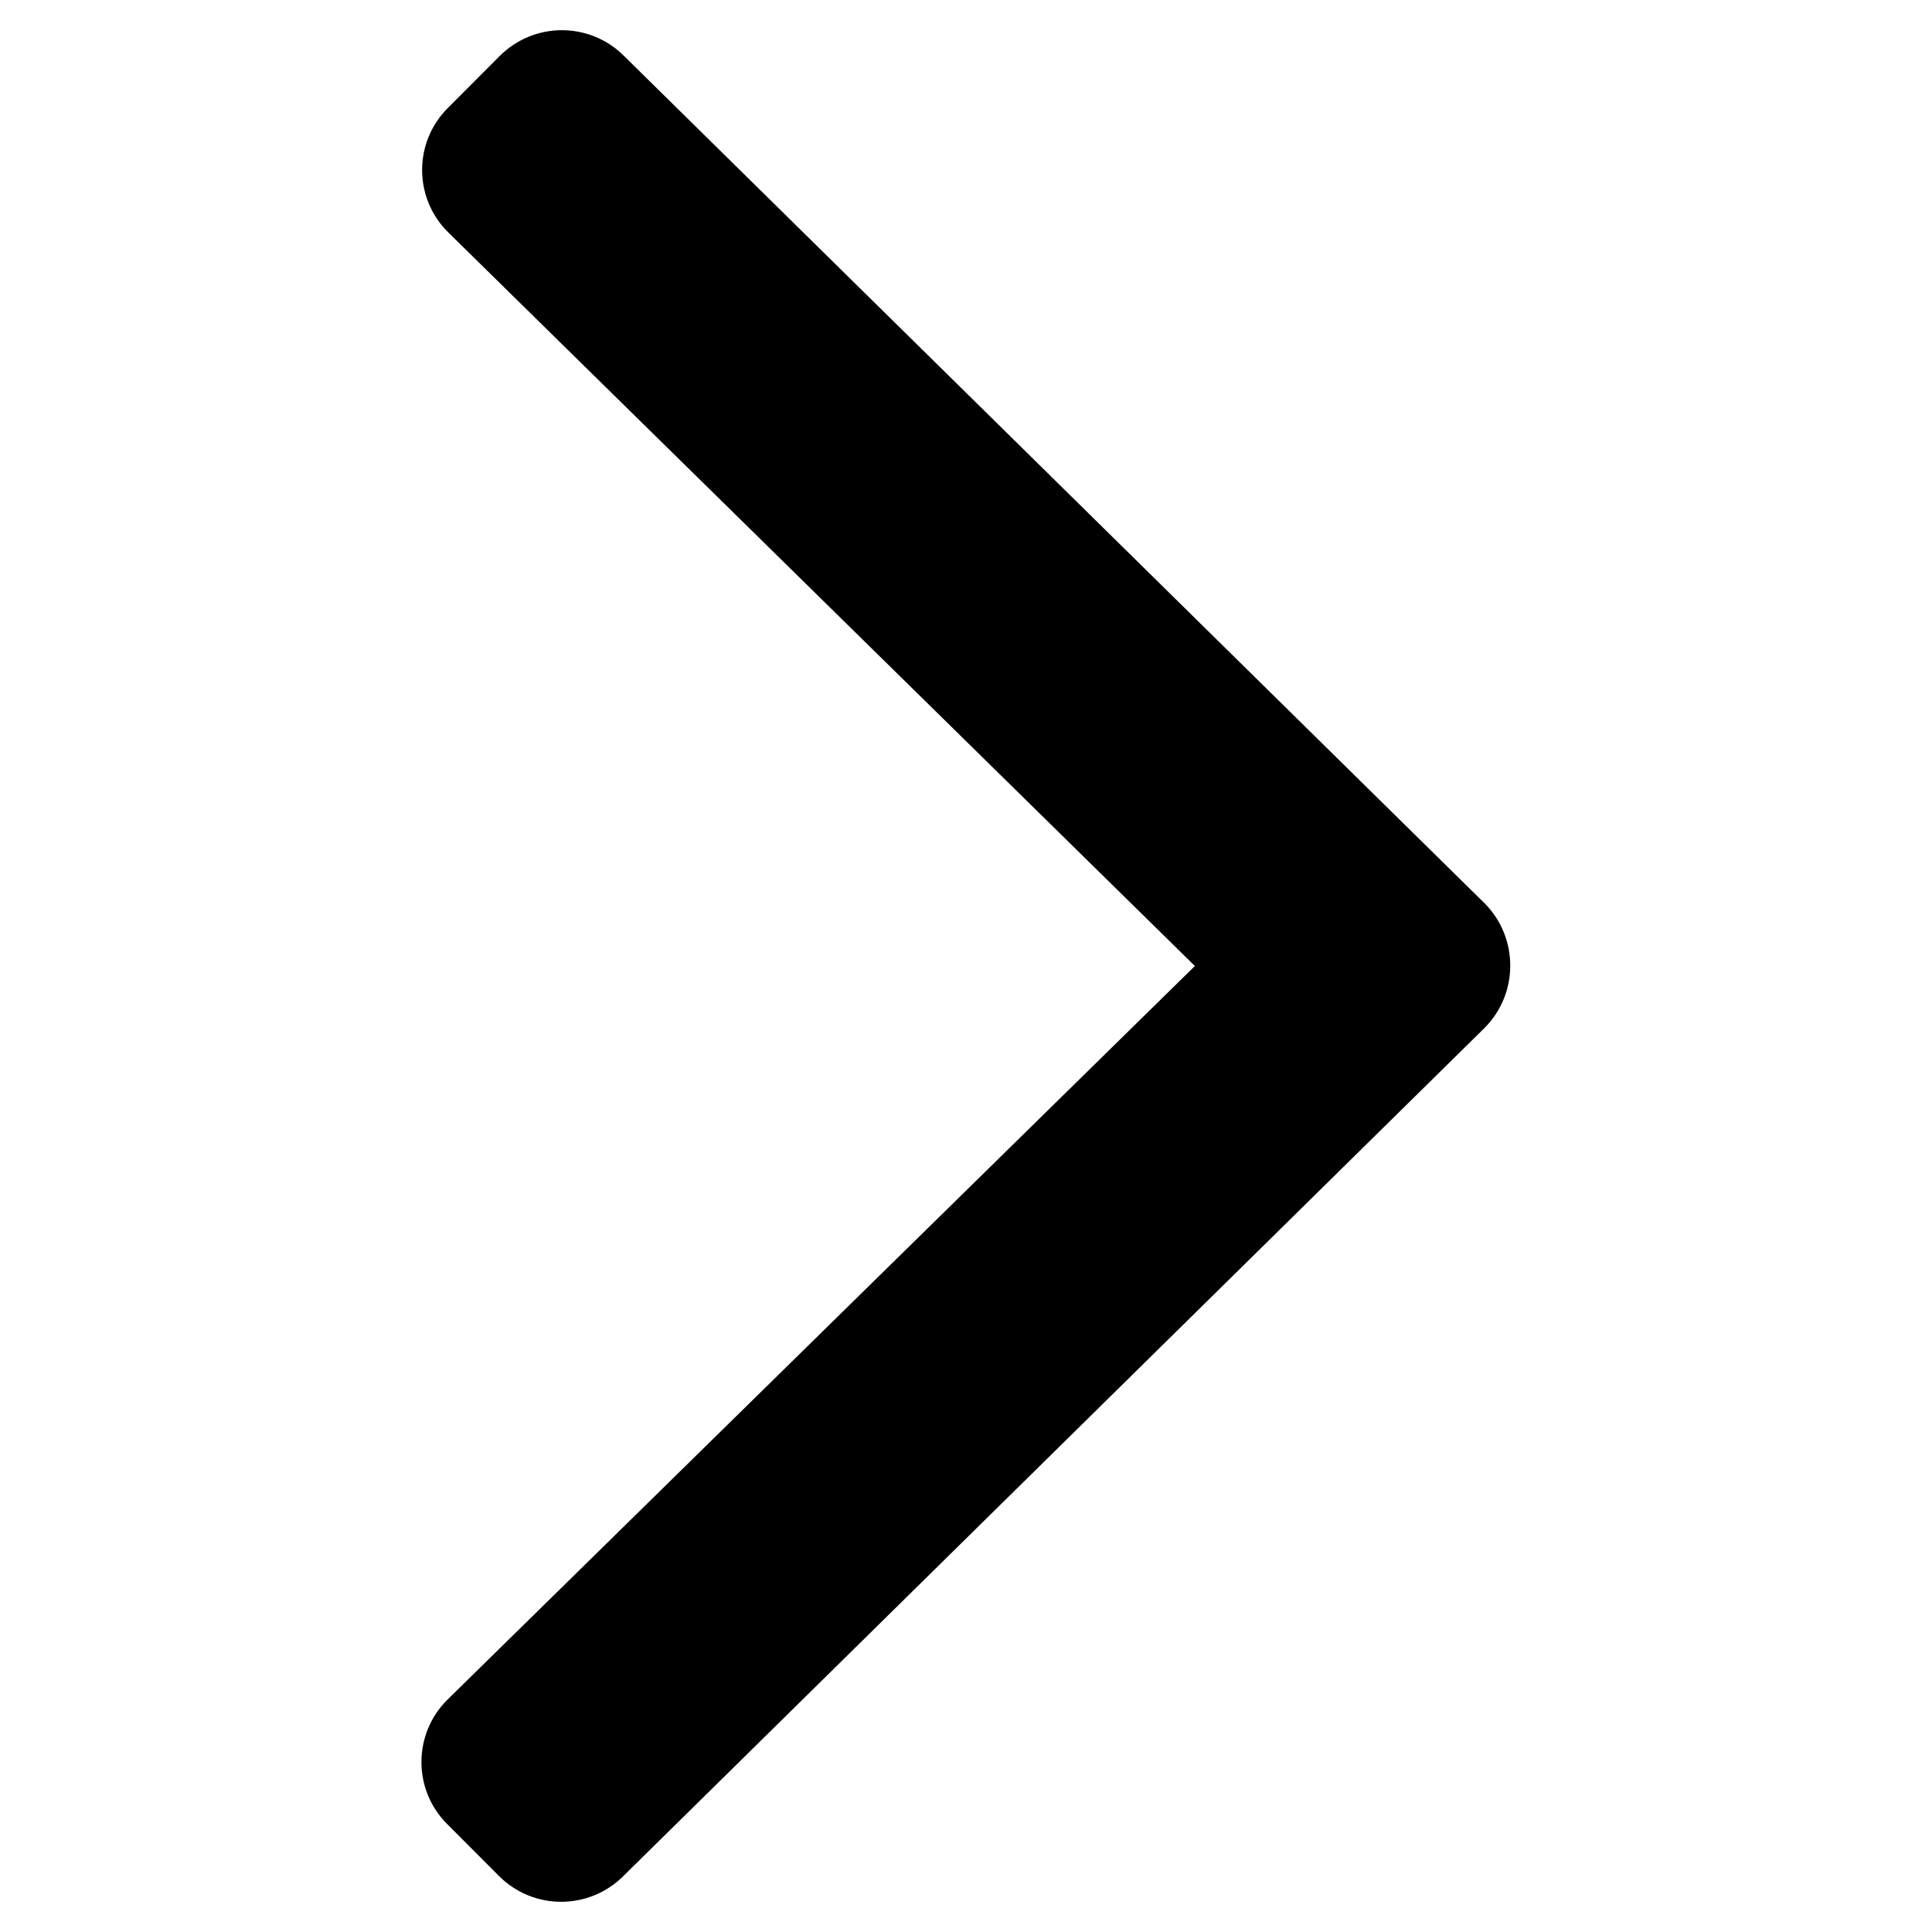
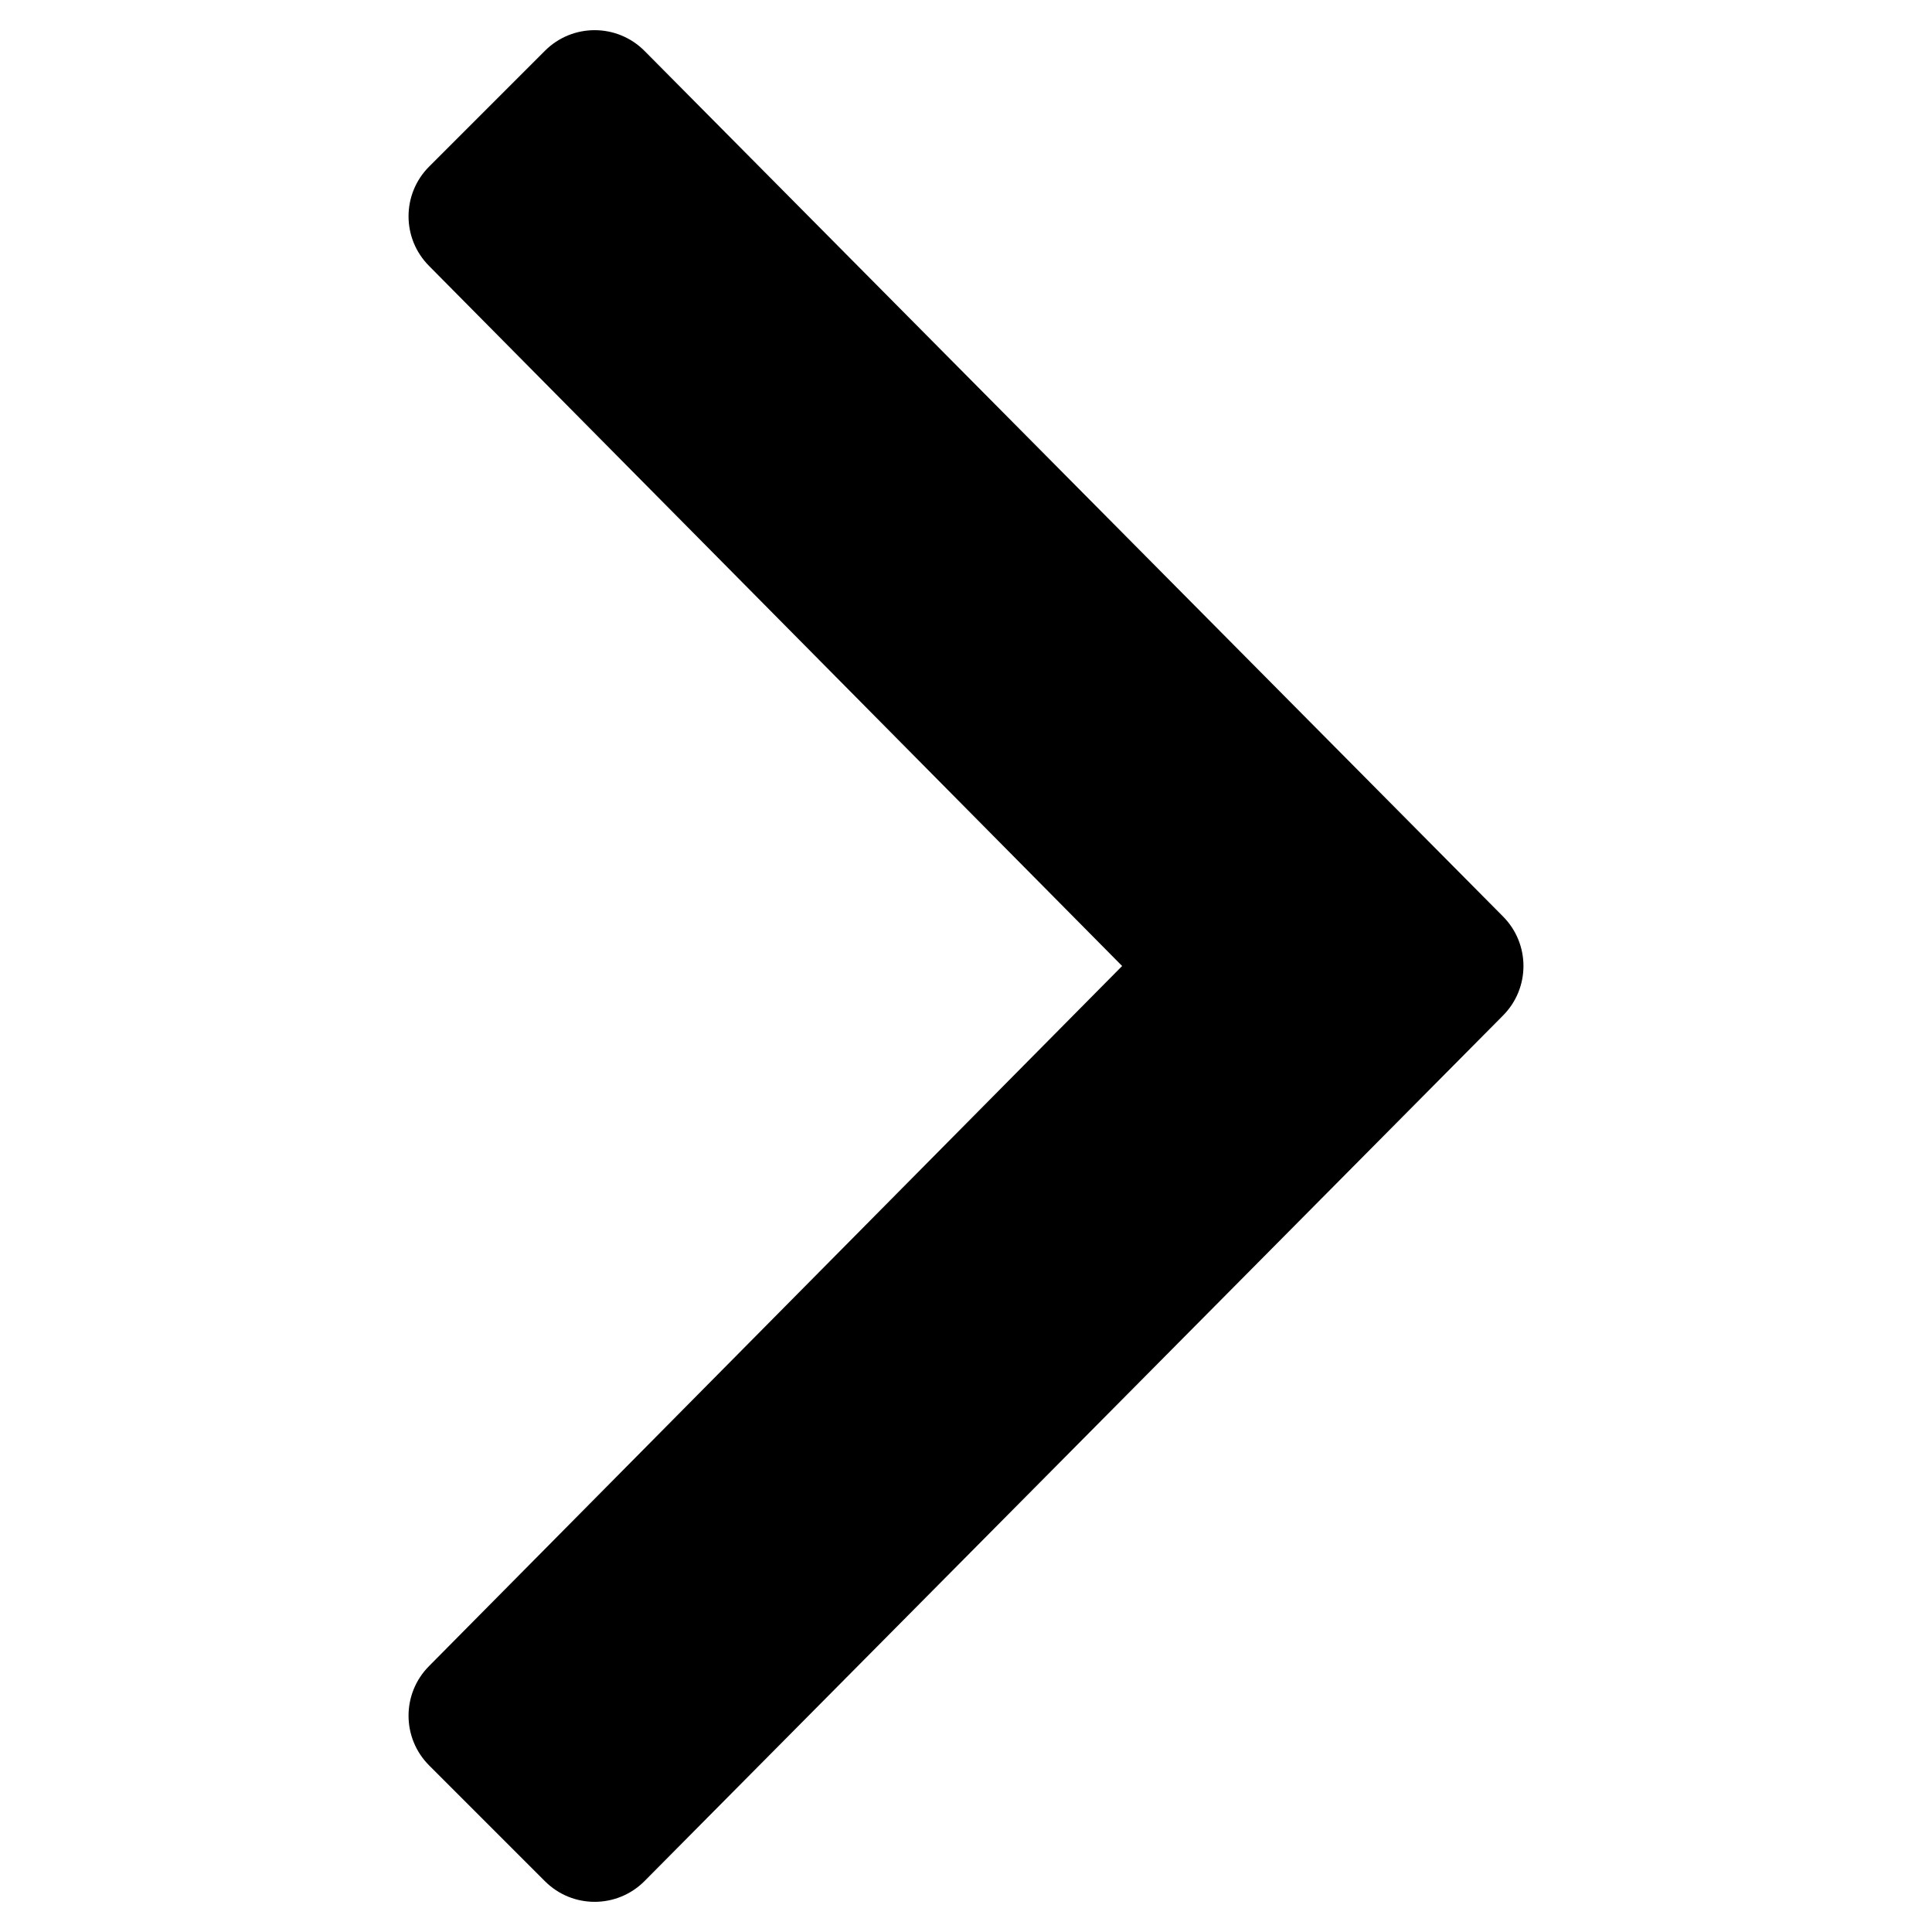
<svg xmlns="http://www.w3.org/2000/svg" viewBox="0 0 32 32">
-   <path d="M24.586,17.029L10.325,31.073C9.755,31.642 8.835,31.642 8.265,31.073L7.407,30.213C6.838,29.645 6.838,28.725 7.407,28.156L19.791,16L7.419,3.844C6.849,3.275 6.849,2.355 7.419,1.787L8.277,0.927C8.847,0.358 9.767,0.358 10.336,0.927L24.599,14.971C25.155,15.539 25.155,16.461 24.586,17.029Z" />
+   <path d="M24.892,16.823L10.673,31.159C10.217,31.614 9.481,31.614 9.026,31.159L7.108,29.241C6.653,28.786 6.653,28.049 7.108,27.594L18.586,16L7.108,4.406C6.653,3.951 6.653,3.214 7.108,2.759L9.026,0.841C9.481,0.386 10.217,0.386 10.673,0.841L24.892,15.177C25.347,15.632 25.347,16.368 24.892,16.823Z" />
</svg>
